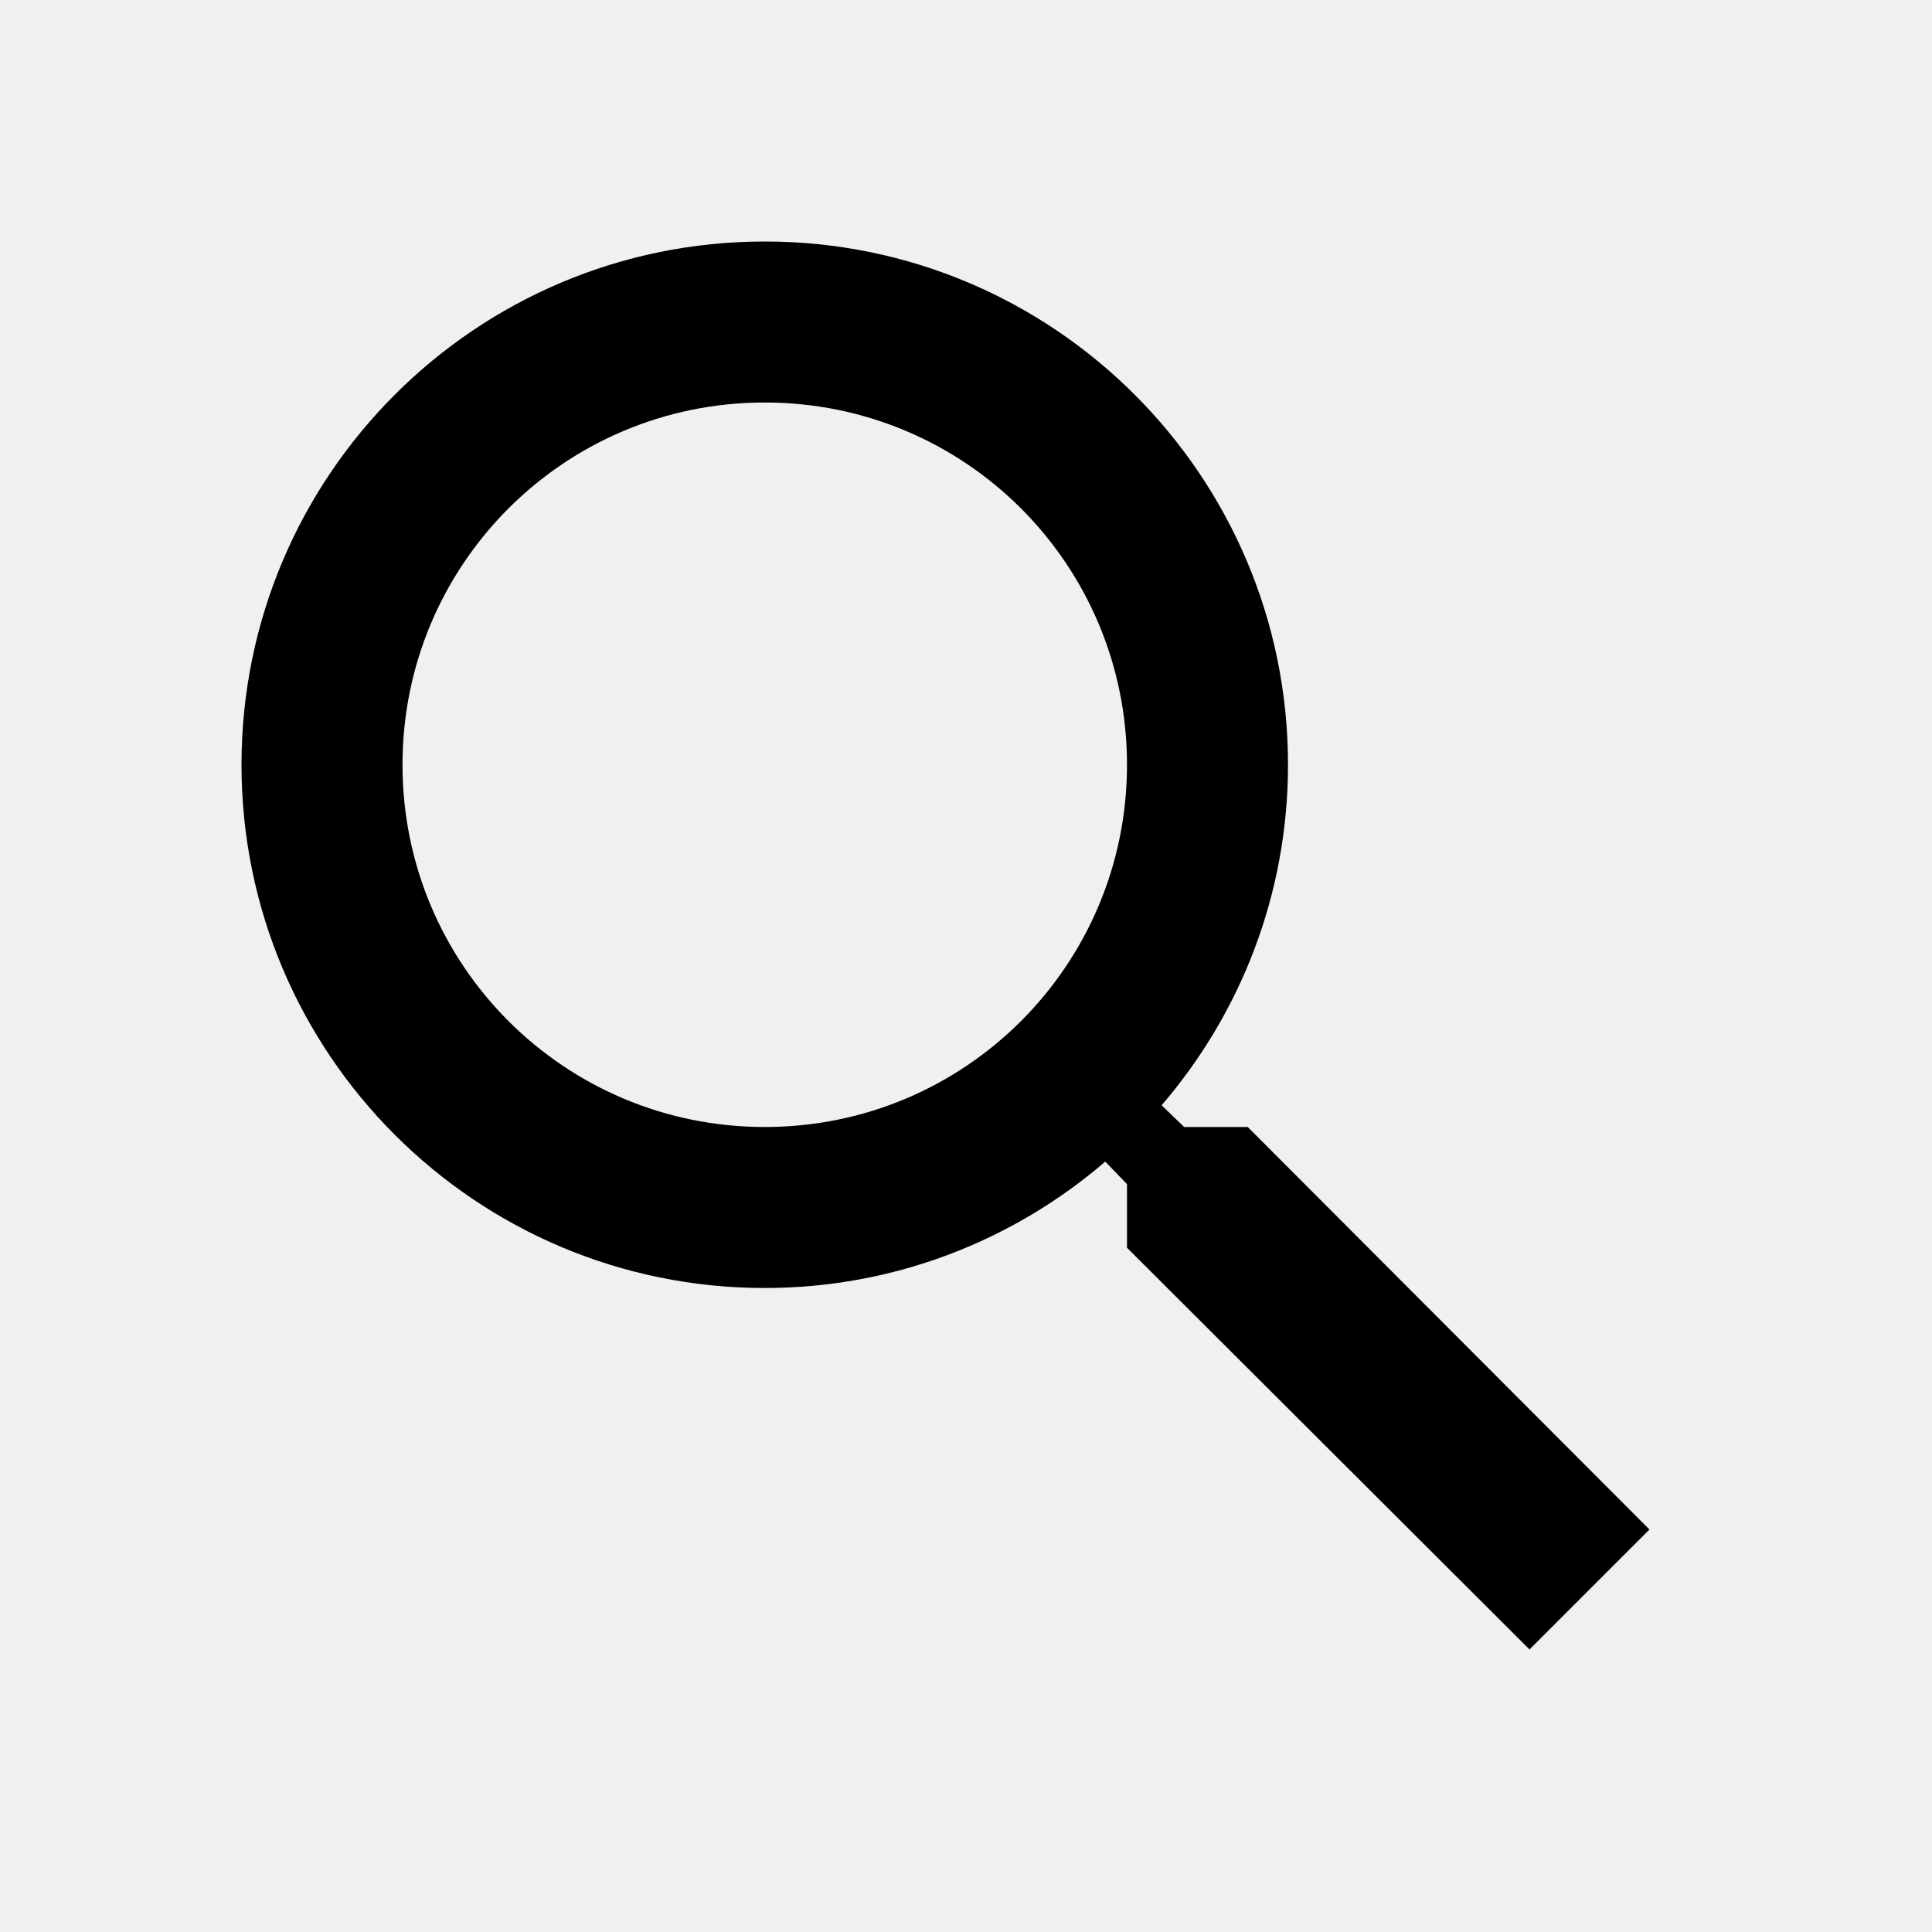
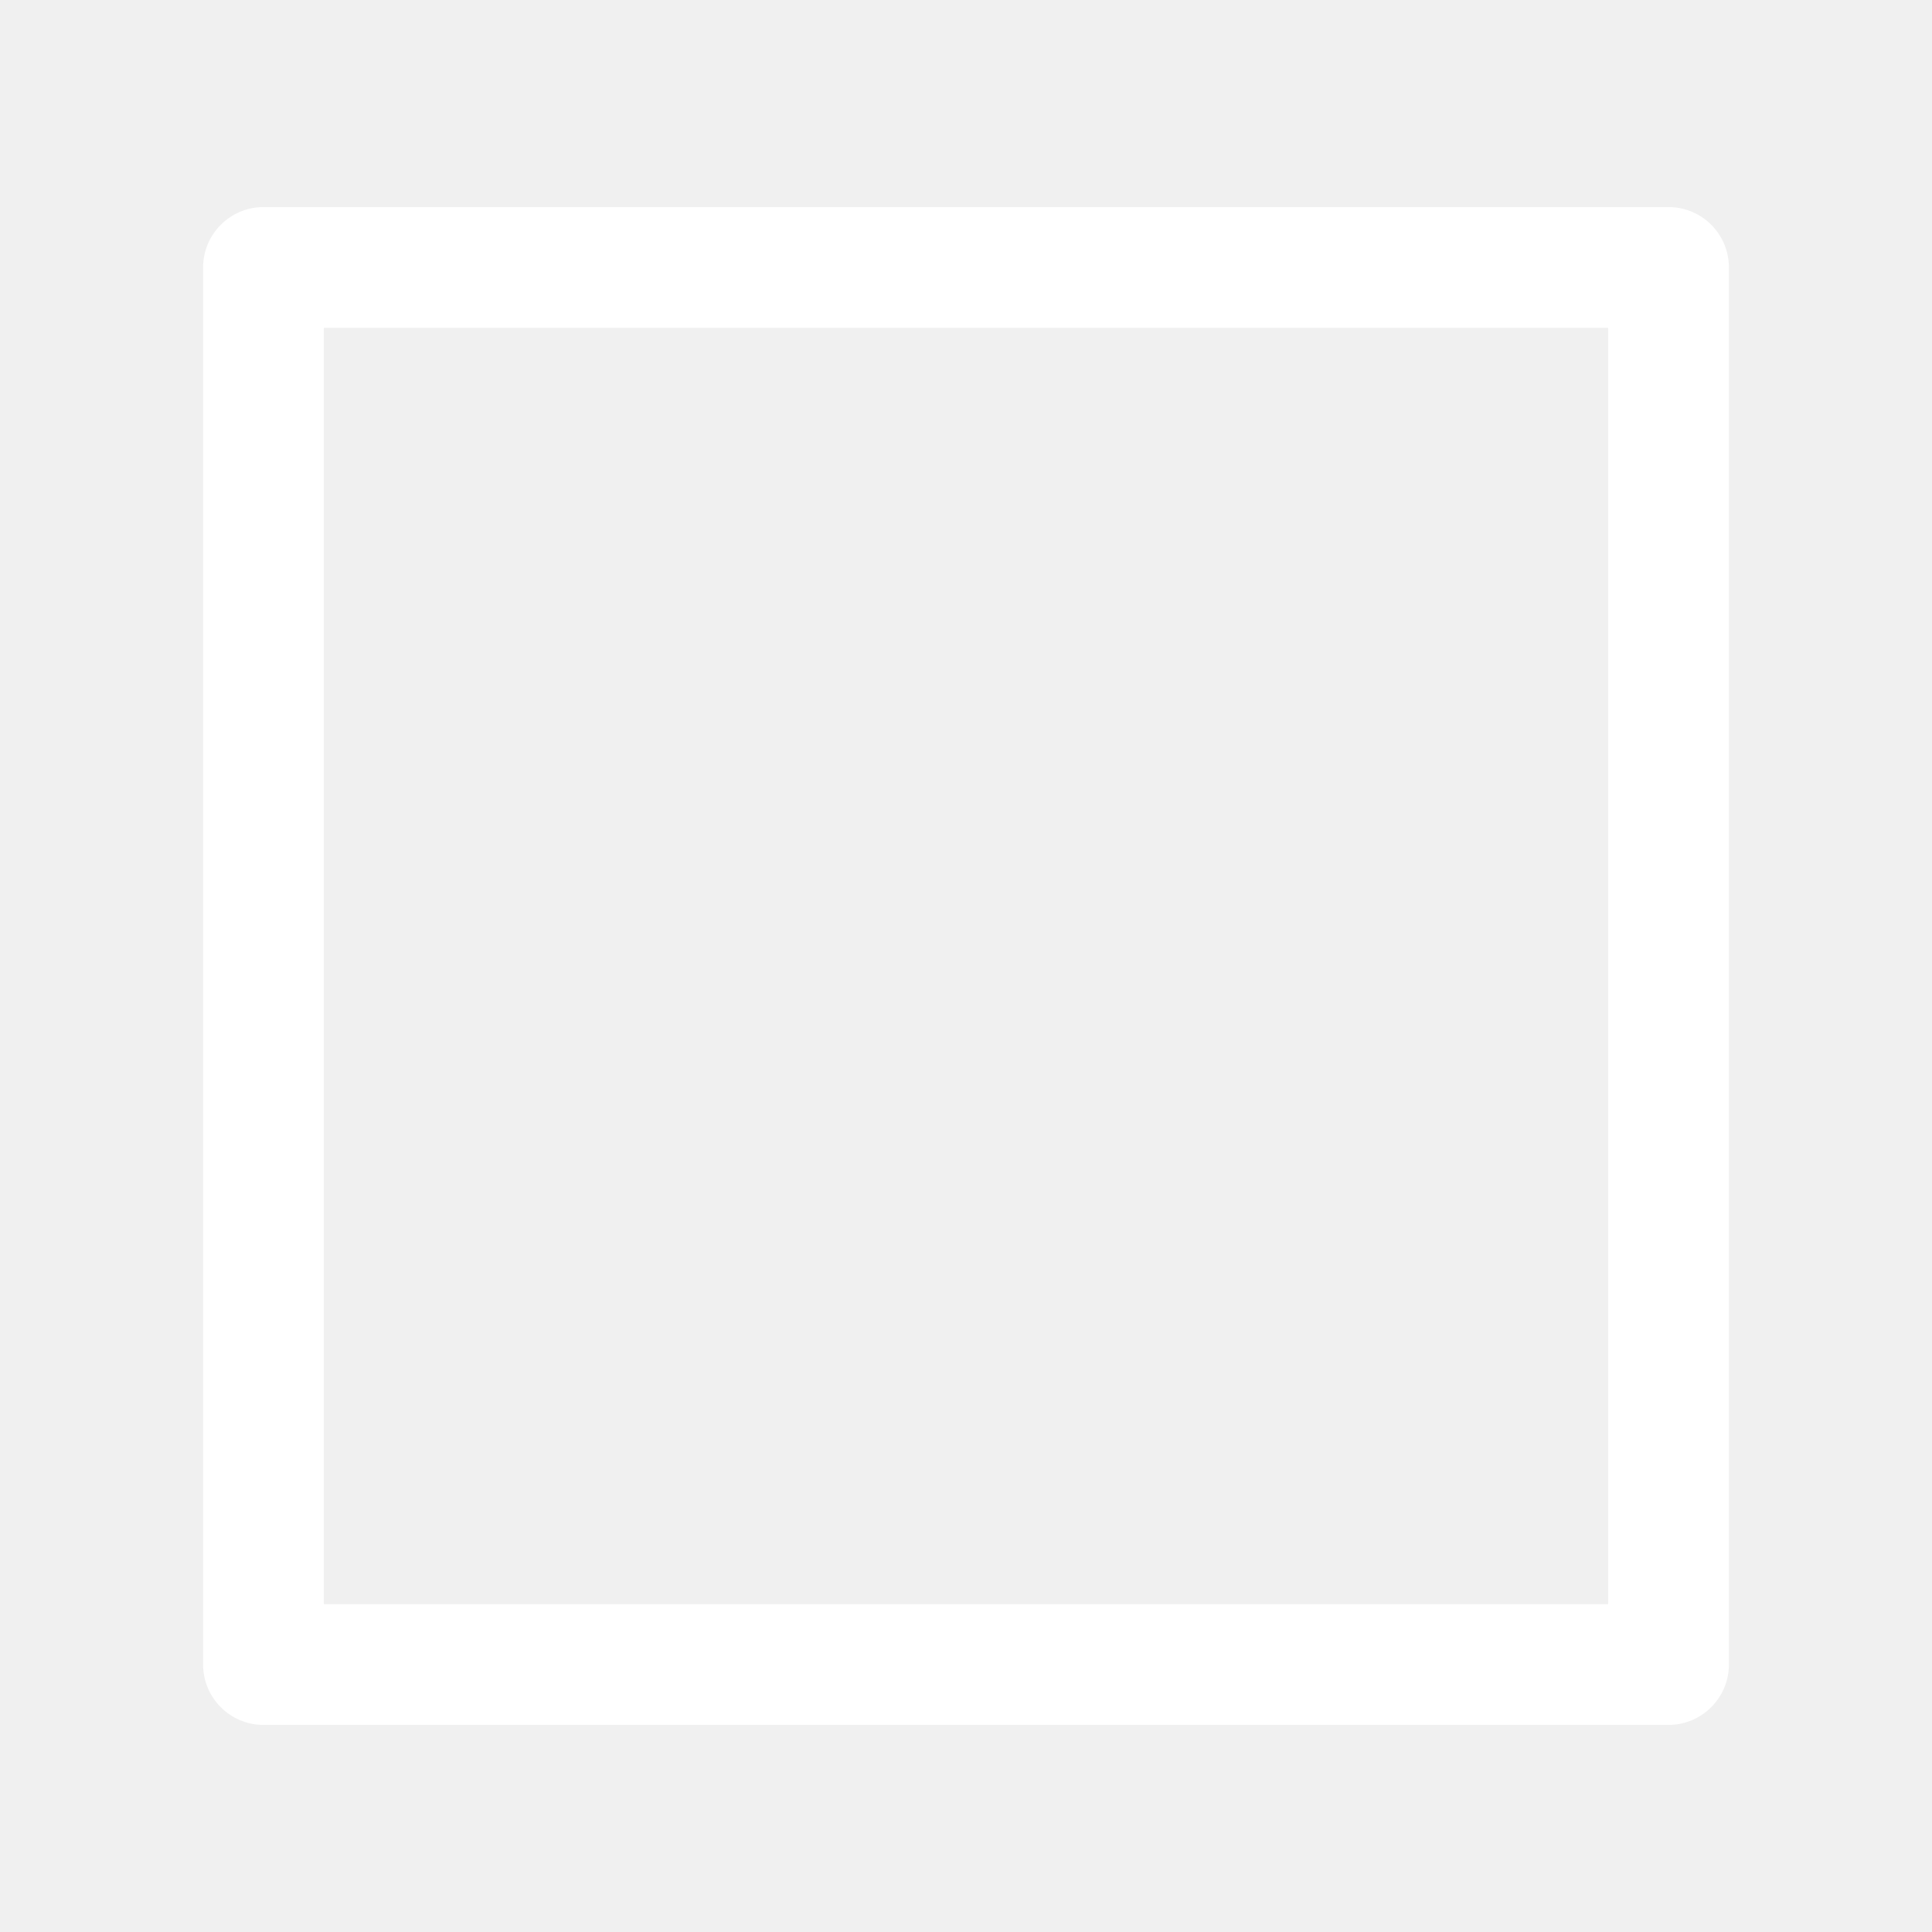
- <svg xmlns="http://www.w3.org/2000/svg" width="24" height="24" viewBox="0 0 24 24">
-   <path d="M15.5 14h-.79l-.28-.27C15.41 12.59 16 11.11 16 9.5 16 5.91 13.09 3 9.5 3S3 5.91 3 9.5 5.91 16 9.5 16c1.61 0 3.09-.59 4.23-1.57l.27.28v.79l5 4.99L20.49 19l-4.99-5zm-6 0C7.01 14 5 11.99 5 9.5S7.01 5 9.5 5 14 7.01 14 9.5 11.99 14 9.5 14z" />
+ <svg xmlns="http://www.w3.org/2000/svg" version="1.1" id="Layer_1" x="0px" y="0px" width="16px" height="16px" viewBox="0 0 16 16" style="enable-background:new 0 0 16 16;" xml:space="preserve">
+   <path style="fill:#FFFFFF;" d="M13.818,1.715H2.182c-0.276,0-0.5,0.224-0.5,0.5v11.57c0,0.276,0.224,0.5,0.5,0.5h11.636  c0.275,0,0.5-0.224,0.5-0.5V2.215C14.318,1.938,14.094,1.715,13.818,1.715z M13.318,13.285H2.682V2.715h10.636V13.285z" />
</svg>
